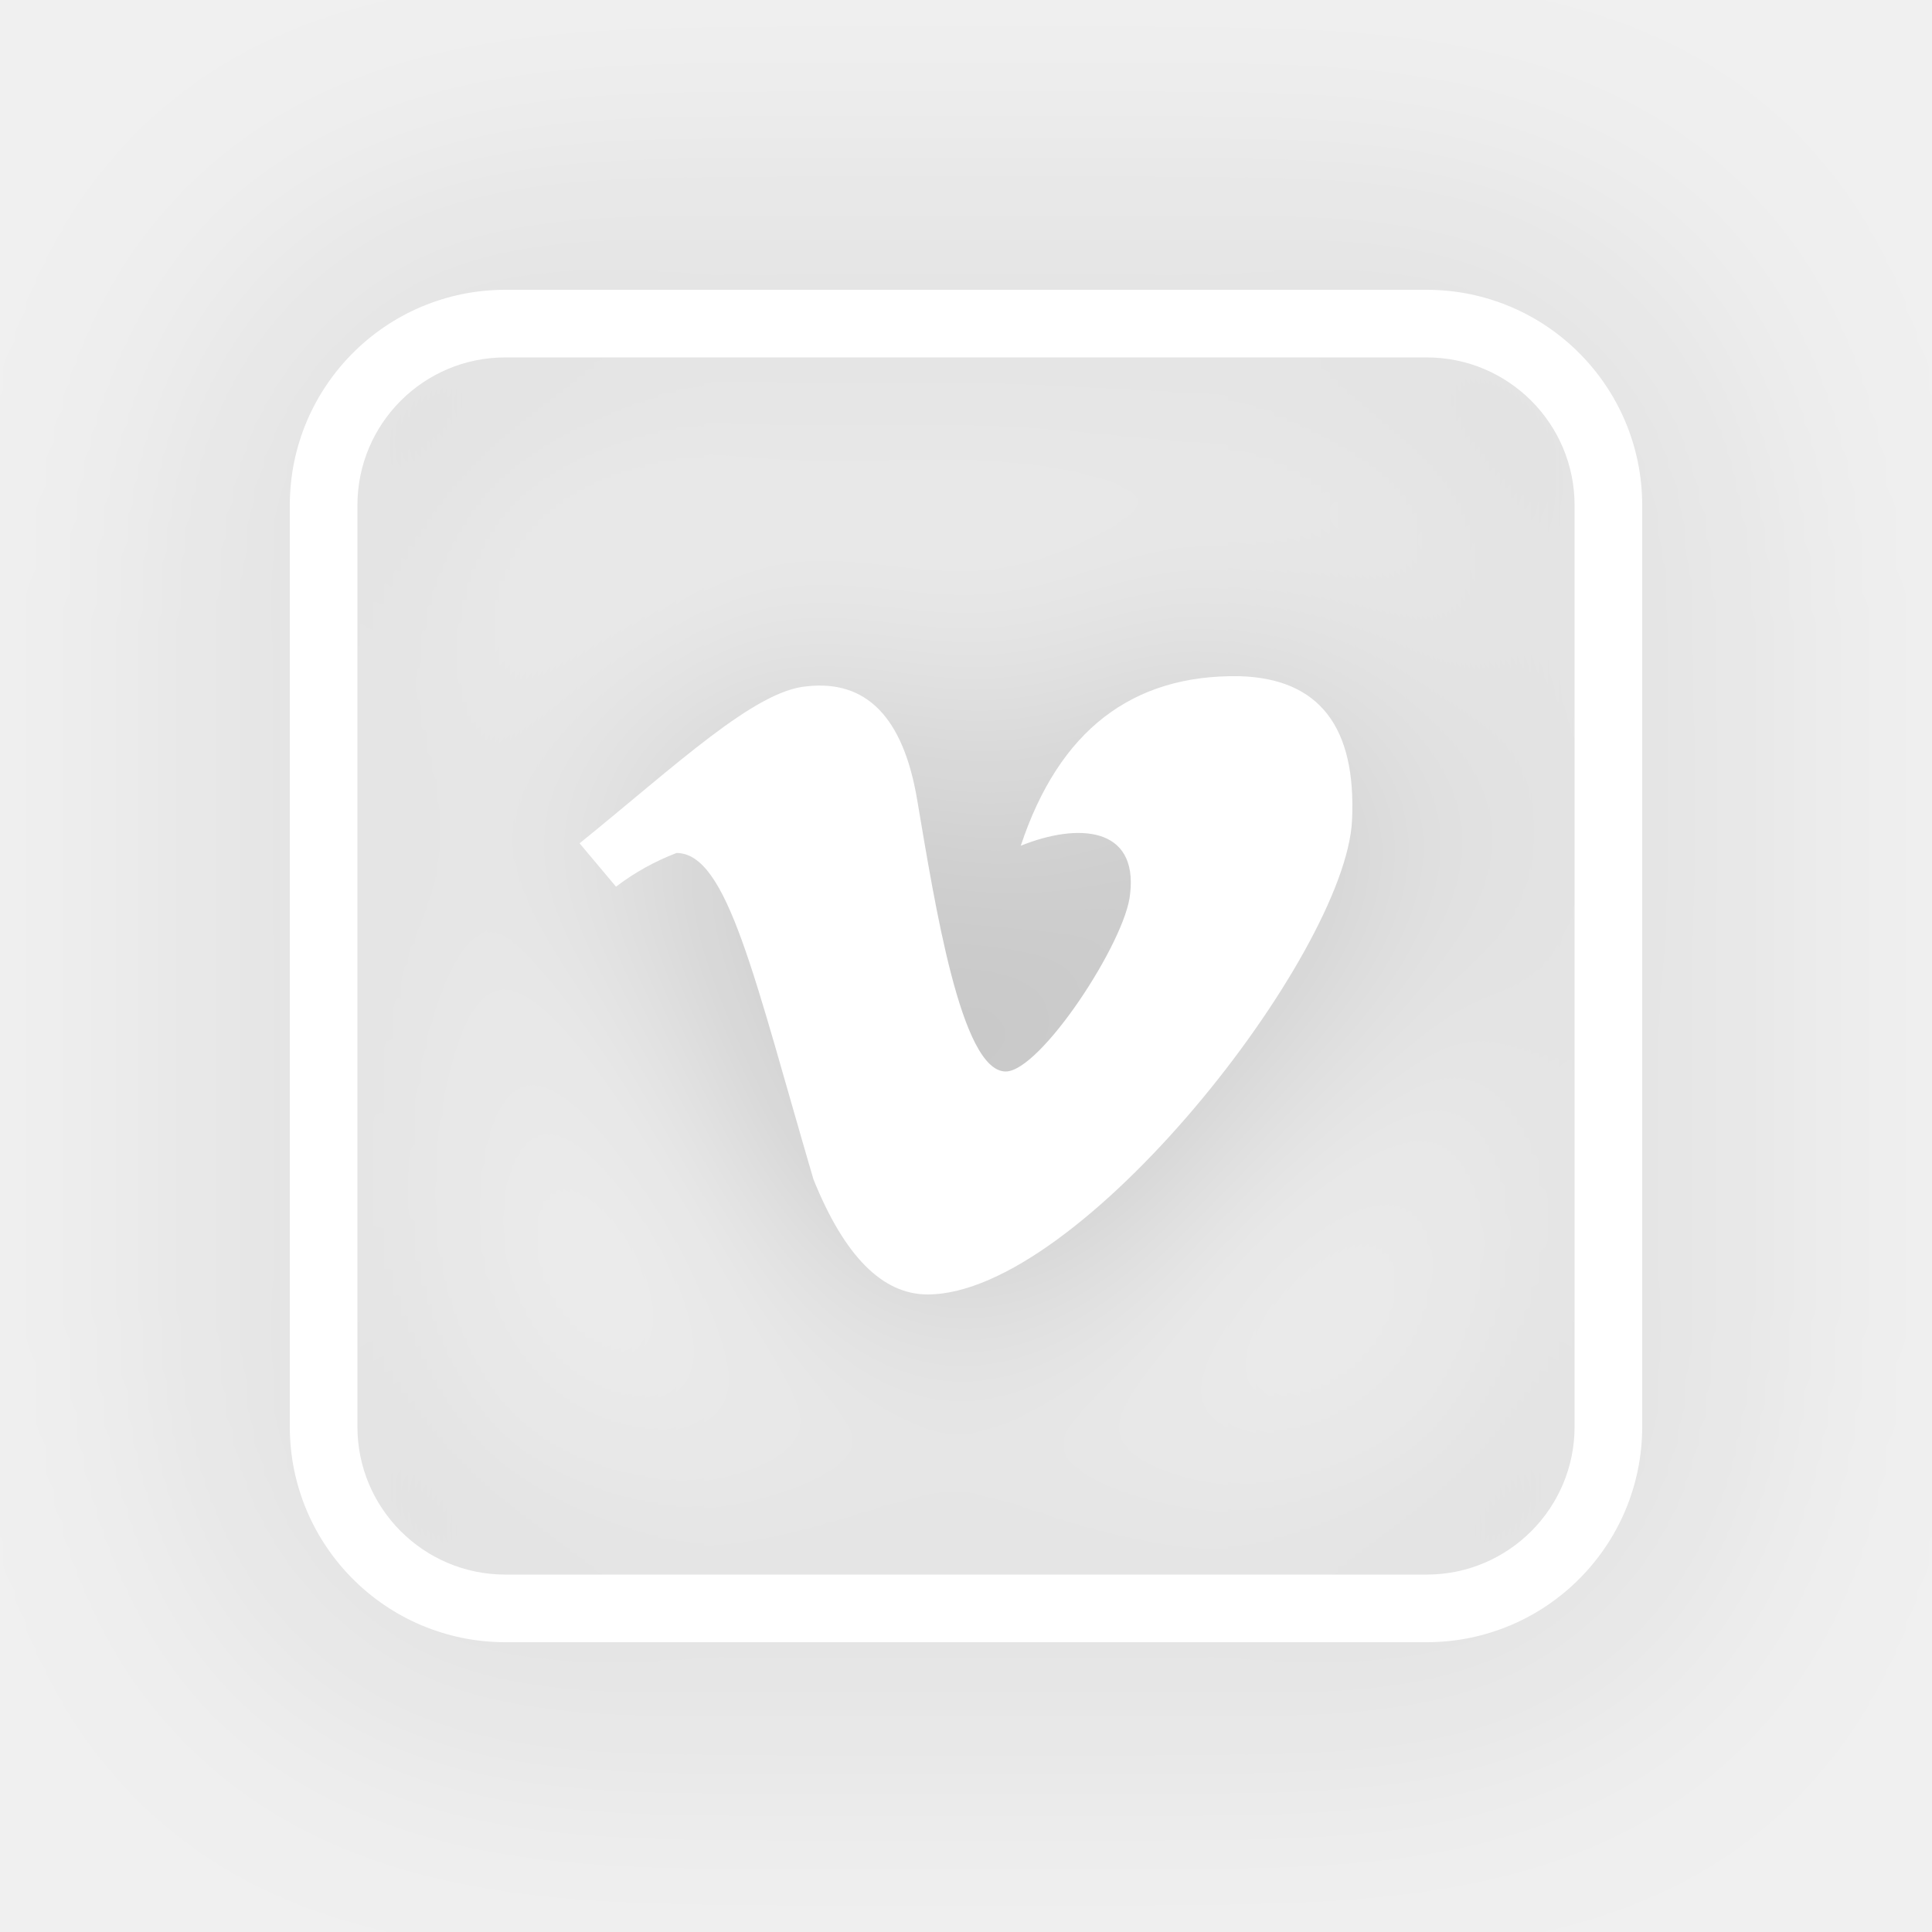
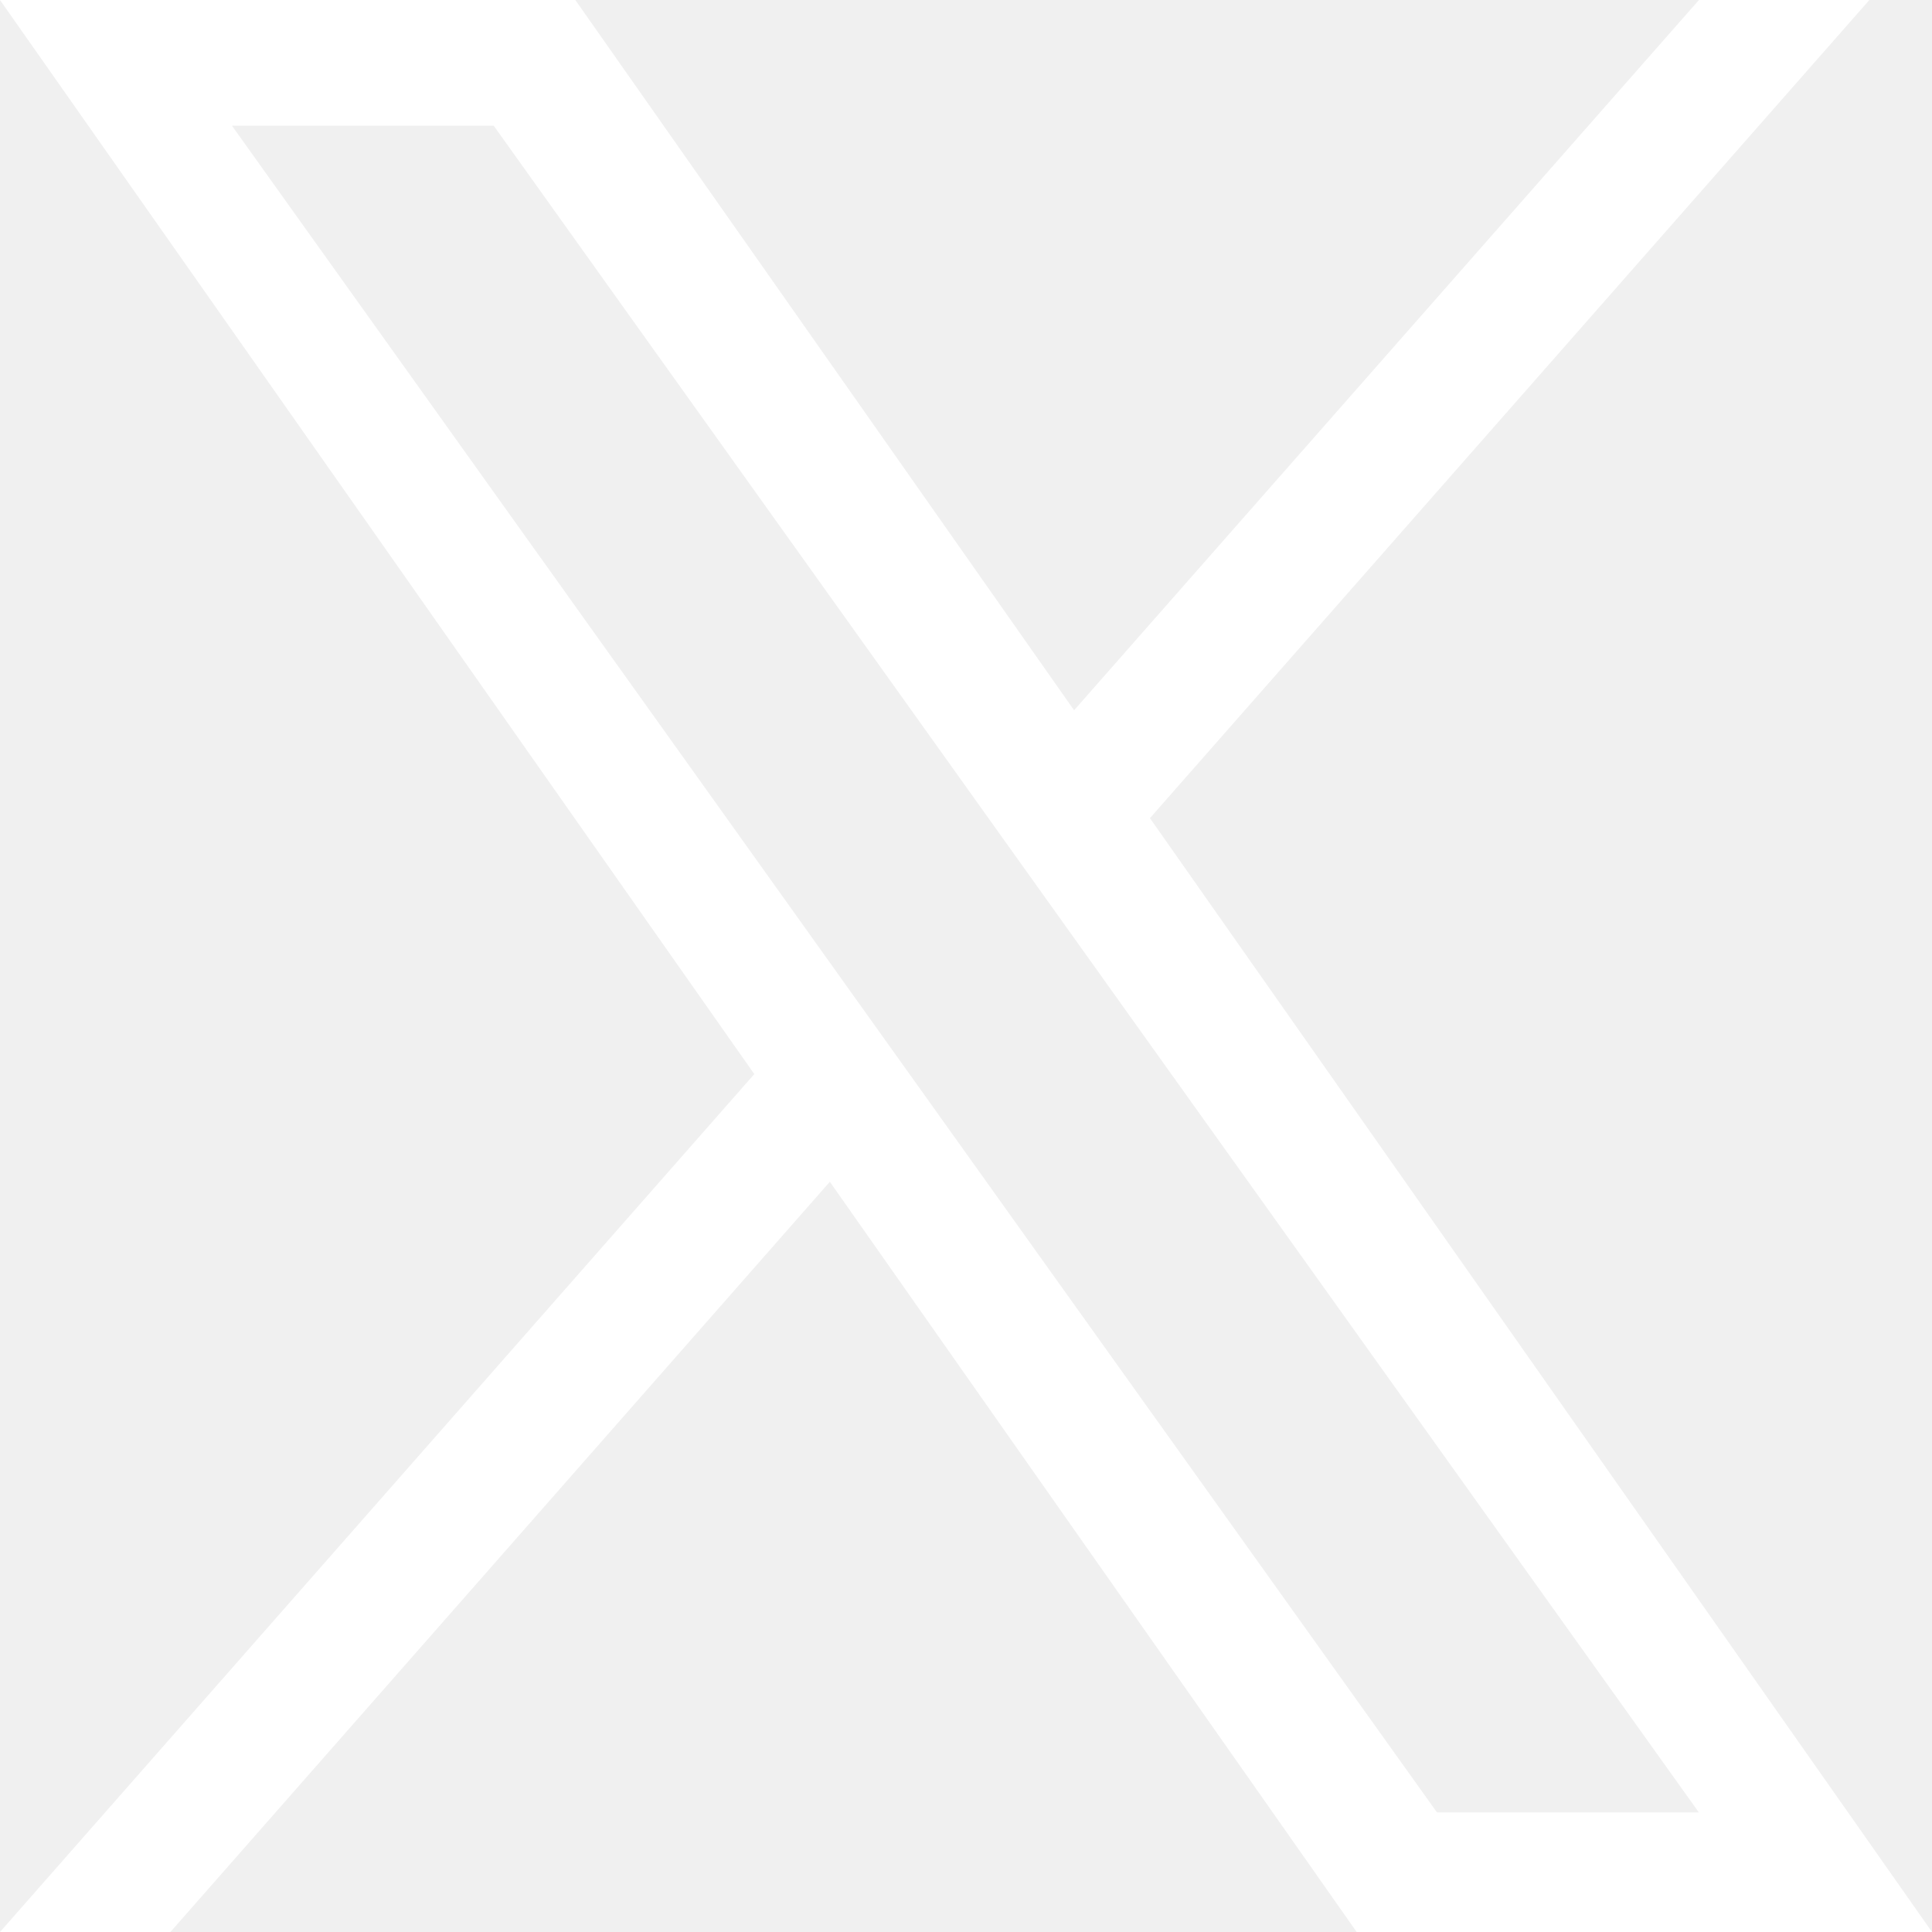
- <svg xmlns="http://www.w3.org/2000/svg" width="20" height="20" viewBox="0 0 20 20" fill="none">
-   <g filter="url(#filter0_d_1201_29457)">
-     <path fill-rule="evenodd" clip-rule="evenodd" d="M16.3 5.231C16.3 4.385 15.614 3.7 14.769 3.7H5.231C4.386 3.7 3.7 4.385 3.7 5.231V14.769C3.7 15.614 4.386 16.3 5.231 16.3H14.769C15.614 16.3 16.3 15.614 16.3 14.769V5.231ZM17 5.231C17 3.999 16.001 3 14.769 3H5.231C3.999 3 3 3.999 3 5.231V14.769C3 16.001 3.999 17 5.231 17H14.769C16.001 17 17 16.001 17 14.769V5.231Z" fill="white" />
-     <path d="M13.996 8.496C13.926 9.881 11.187 13.4 9.602 13.4C9.135 13.4 8.741 13.003 8.421 12.209C7.806 10.116 7.531 8.83 7.003 8.83C6.777 8.917 6.566 9.034 6.377 9.179L6 8.73C7.003 7.918 7.812 7.15 8.351 7.105C8.969 7.035 9.35 7.426 9.494 8.276C9.677 9.353 9.947 11.092 10.411 11.092C10.772 11.092 11.656 9.742 11.699 9.253C11.78 8.556 11.16 8.516 10.567 8.755C10.962 7.565 11.717 6.981 12.832 7C13.655 7.024 14.043 7.522 13.996 8.496Z" fill="white" />
+ <svg xmlns="http://www.w3.org/2000/svg" width="19" height="19" viewBox="0 0 19 19" fill="none">
+   <g clip-path="url(#clip0_1368_67976)">
+     <path d="M11.309 8.046L18.384 0H16.708L10.563 6.985L5.658 0H0L7.418 10.563L0 19H1.676L8.161 11.622L13.342 19H19M2.281 1.236H4.855L16.707 17.824H14.132" fill="white" />
  </g>
  <defs>
-     <filter id="filter0_d_1201_29457" x="0" y="0" width="20" height="20" filterUnits="userSpaceOnUse" color-interpolation-filters="sRGB">
-       <feFlood flood-opacity="0" result="BackgroundImageFix" />
-       <feColorMatrix in="SourceAlpha" type="matrix" values="0 0 0 0 0 0 0 0 0 0 0 0 0 0 0 0 0 0 127 0" result="hardAlpha" />
-       <feOffset />
-       <feGaussianBlur stdDeviation="1.5" />
-       <feColorMatrix type="matrix" values="0 0 0 0 0 0 0 0 0 0 0 0 0 0 0 0 0 0 0.25 0" />
-       <feBlend mode="normal" in2="BackgroundImageFix" result="effect1_dropShadow_1201_29457" />
-       <feBlend mode="normal" in="SourceGraphic" in2="effect1_dropShadow_1201_29457" result="shape" />
-     </filter>
+     <clipPath id="clip0_1368_67976">
+       <rect width="19" height="19" fill="white" />
+     </clipPath>
  </defs>
</svg>
